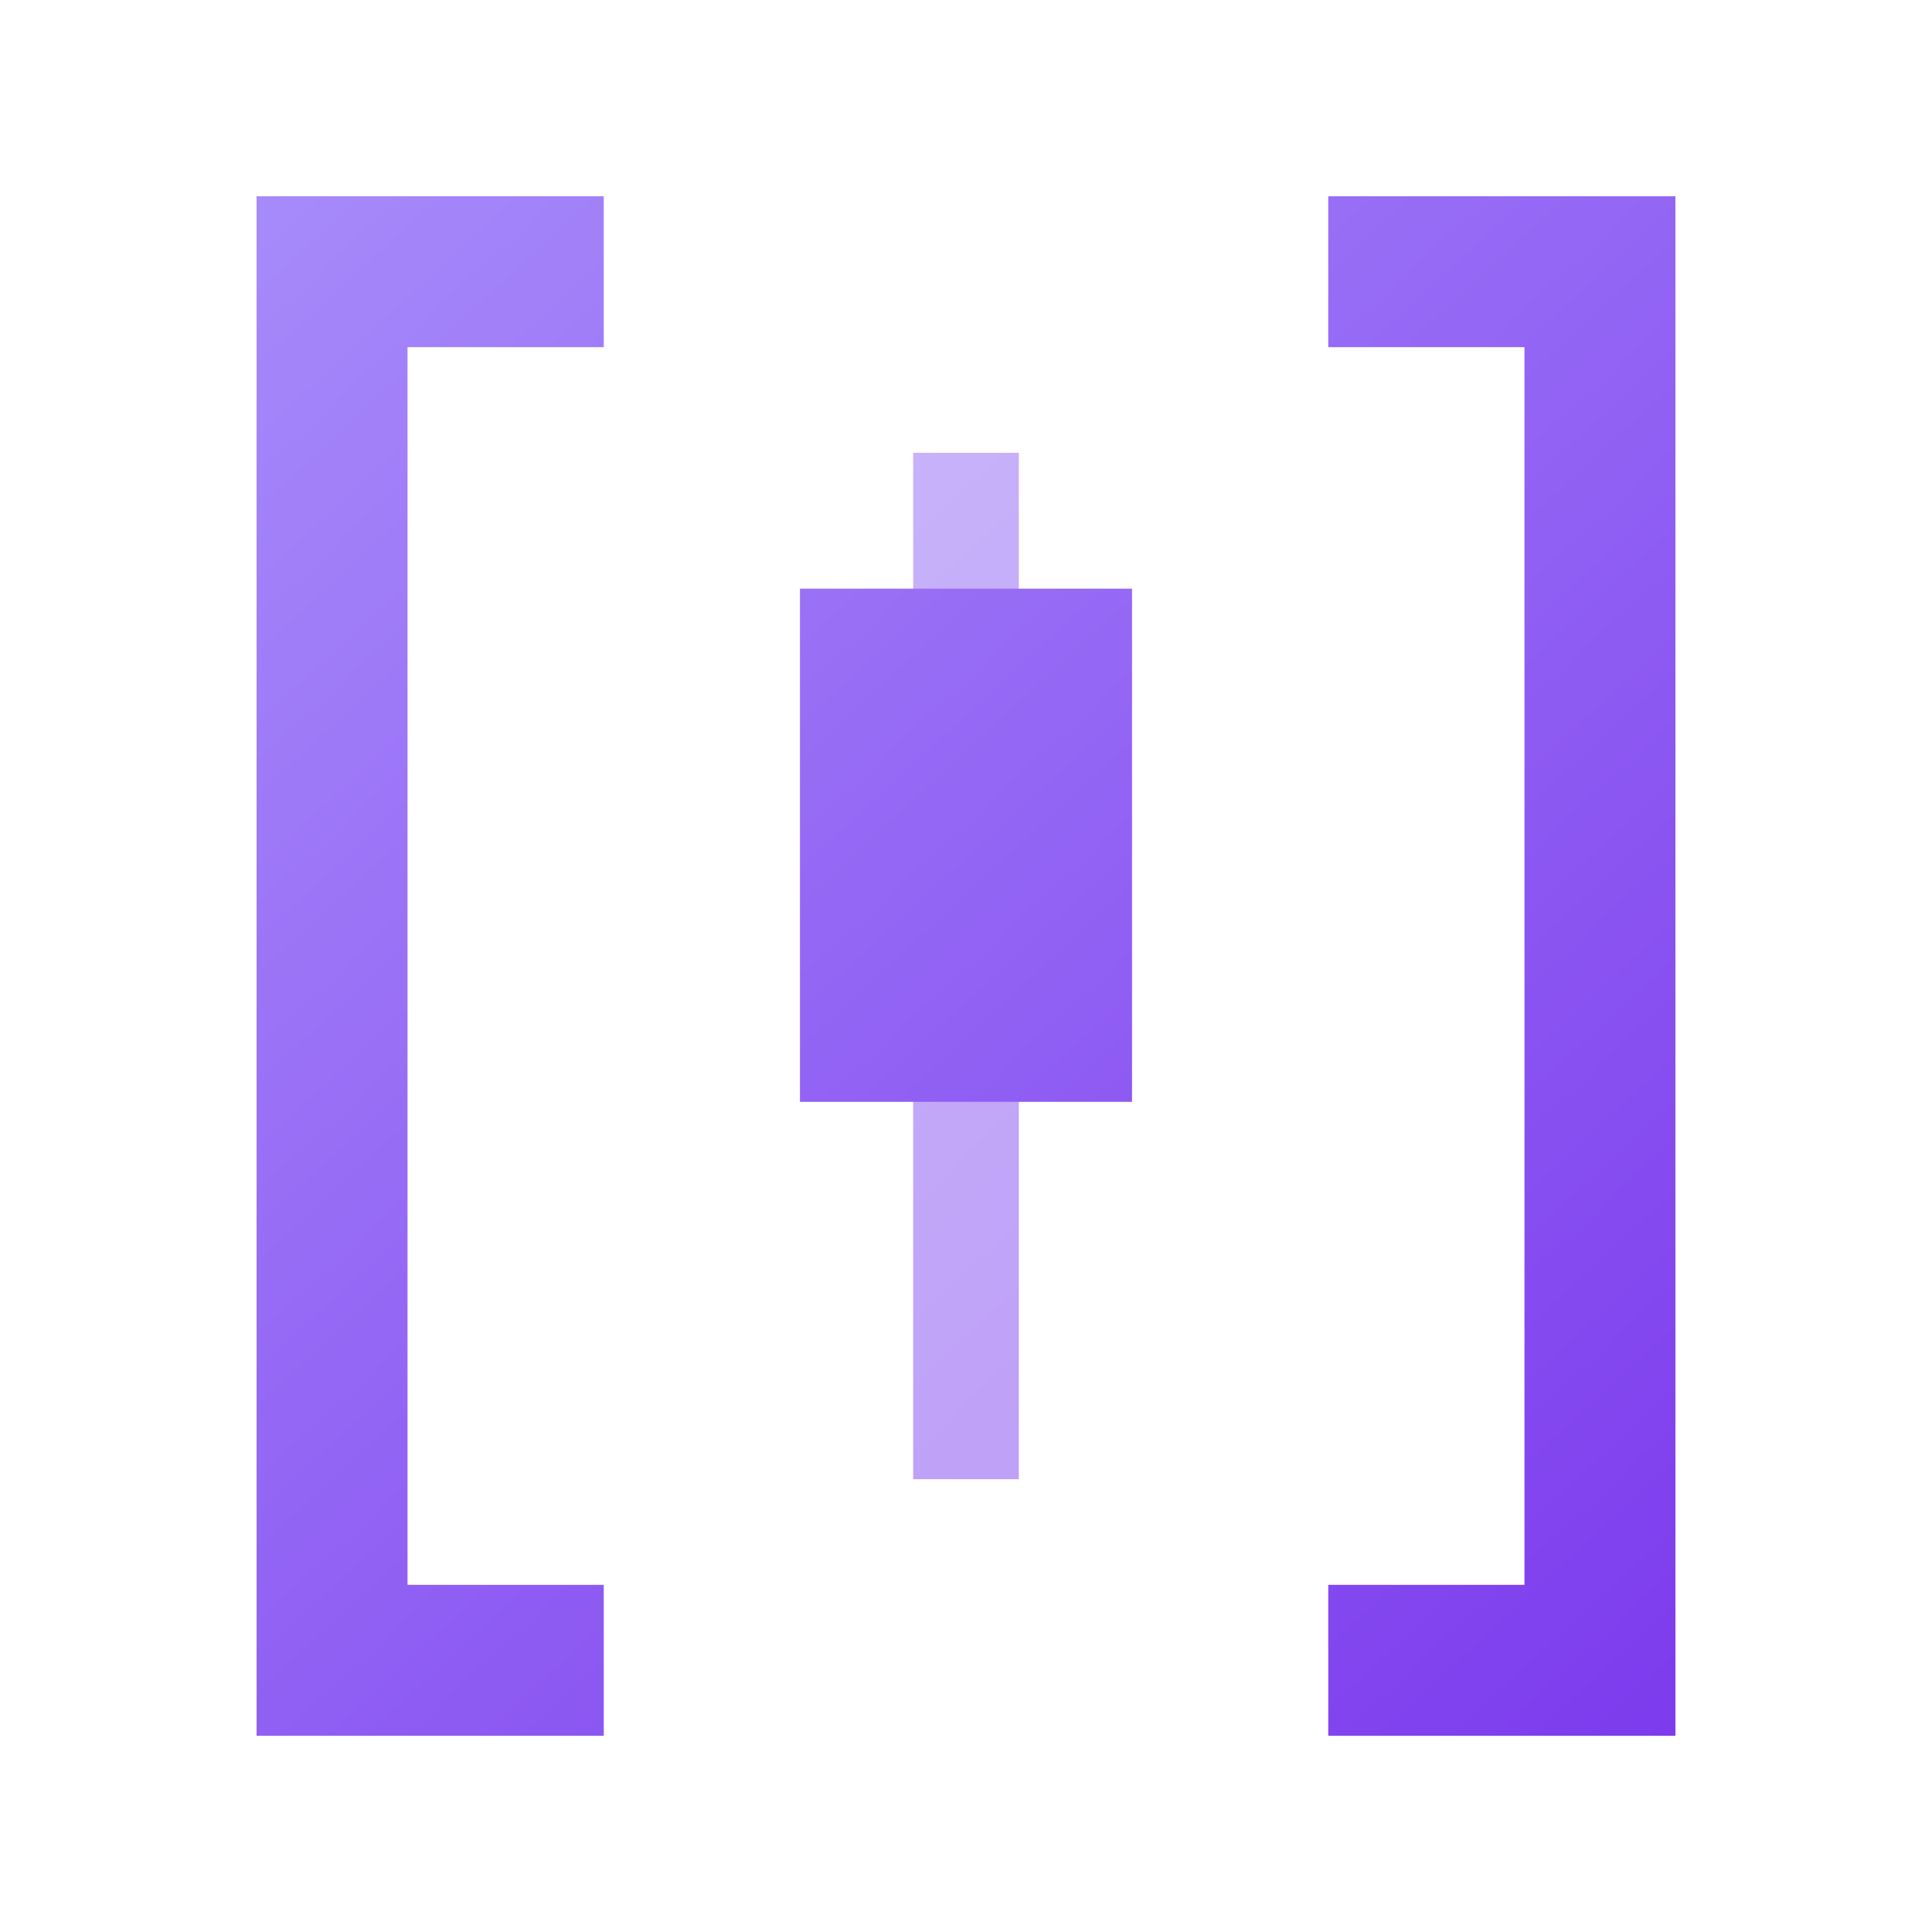
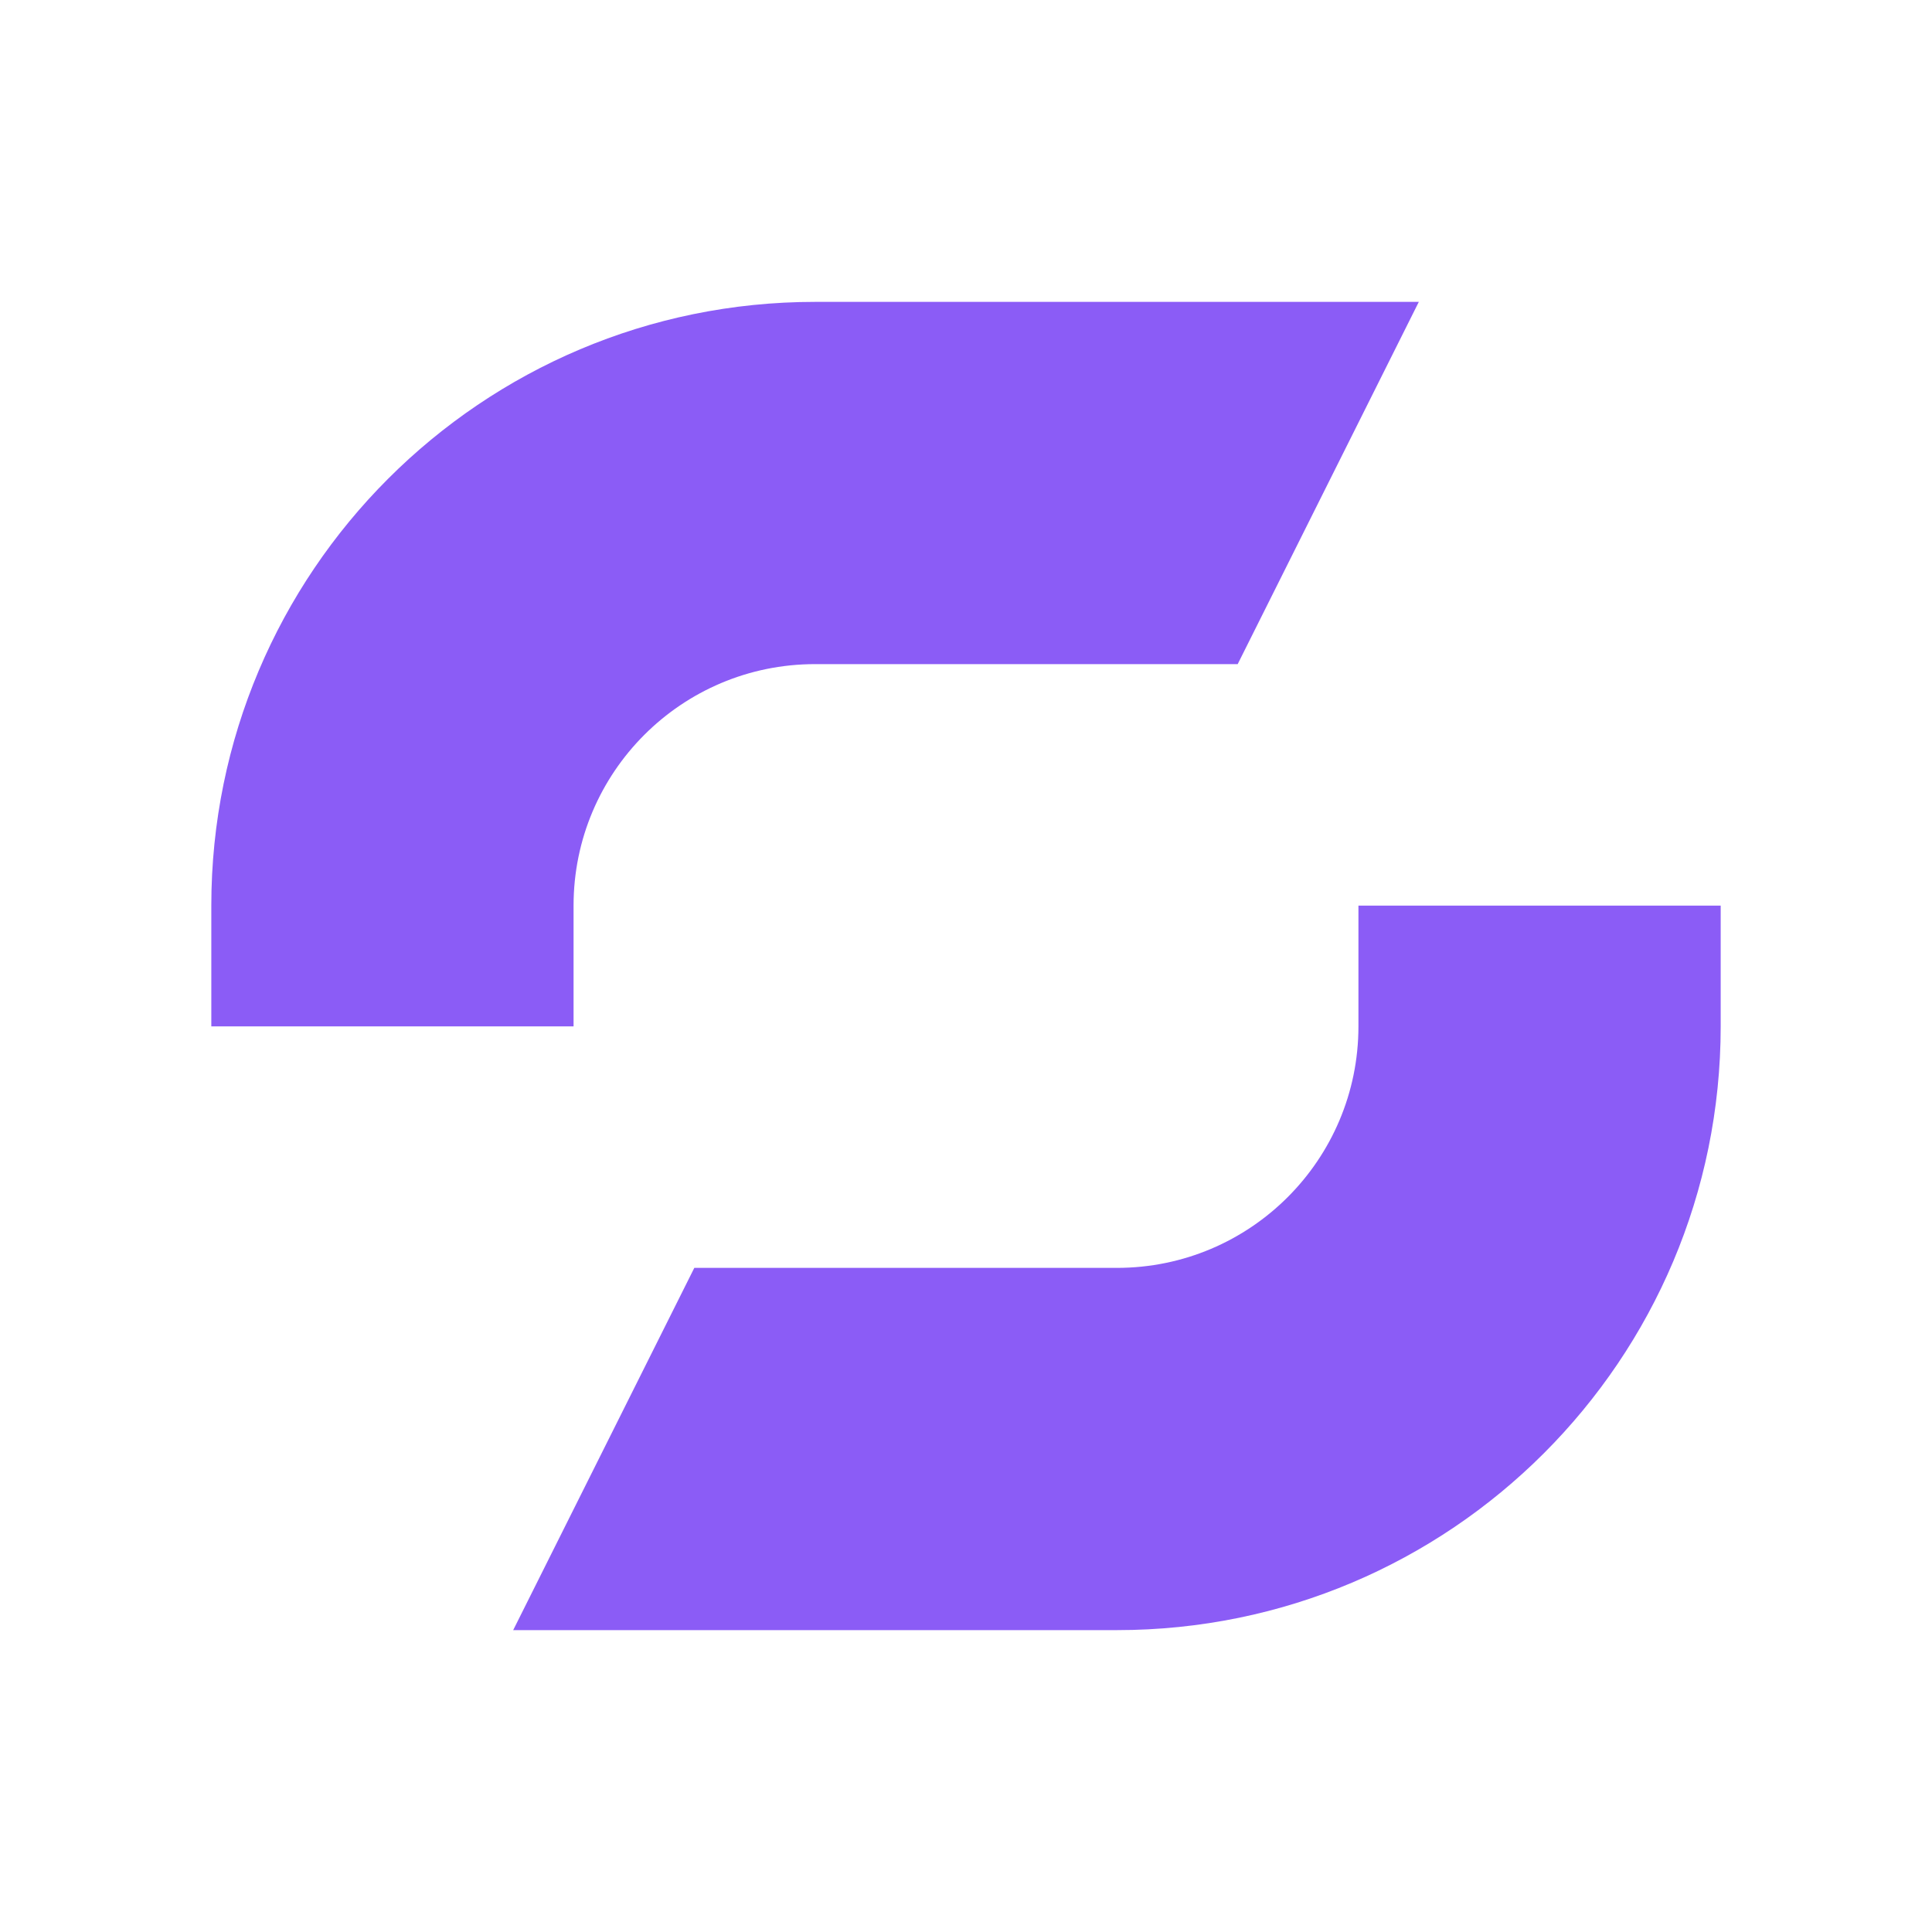
<svg xmlns="http://www.w3.org/2000/svg" viewBox="0 0 64 64" fill="none" role="img" aria-label="stockfund-panel">
-   <defs>
-     <linearGradient id="tsp-brand" x1="8" y1="6" x2="56" y2="58" gradientUnits="userSpaceOnUse">
-       <stop offset="0" stop-color="#A78BFA" />
-       <stop offset="1" stop-color="#7C3AED" />
-     </linearGradient>
-   </defs>
-   <path d="M20 9 H11 V55 H20" stroke="url(#tsp-brand)" stroke-width="5" stroke-linejoin="miter" stroke-linecap="butt" />
-   <path d="M44 9 H53 V55 H44" stroke="url(#tsp-brand)" stroke-width="5" stroke-linejoin="miter" stroke-linecap="butt" />
-   <line x1="32" y1="15" x2="32" y2="49" stroke="url(#tsp-brand)" stroke-width="3.5" stroke-linecap="butt" stroke-opacity="0.55" />
-   <rect x="26.5" y="19.5" width="11" height="17" fill="url(#tsp-brand)" />
+   <g fill="#8B5CF6">
+     <path d="M47 10H27C15.954 10 7 18.954 7 30V34H19V30C19 25.582 22.582 22 27 22H41L47 10Z" />
+     <path d="M17 54H37C48.046 54 57 45.046 57 34V30H45V34C45 38.418 41.418 42 37 42H23L17 54Z" />
+   </g>
</svg>
